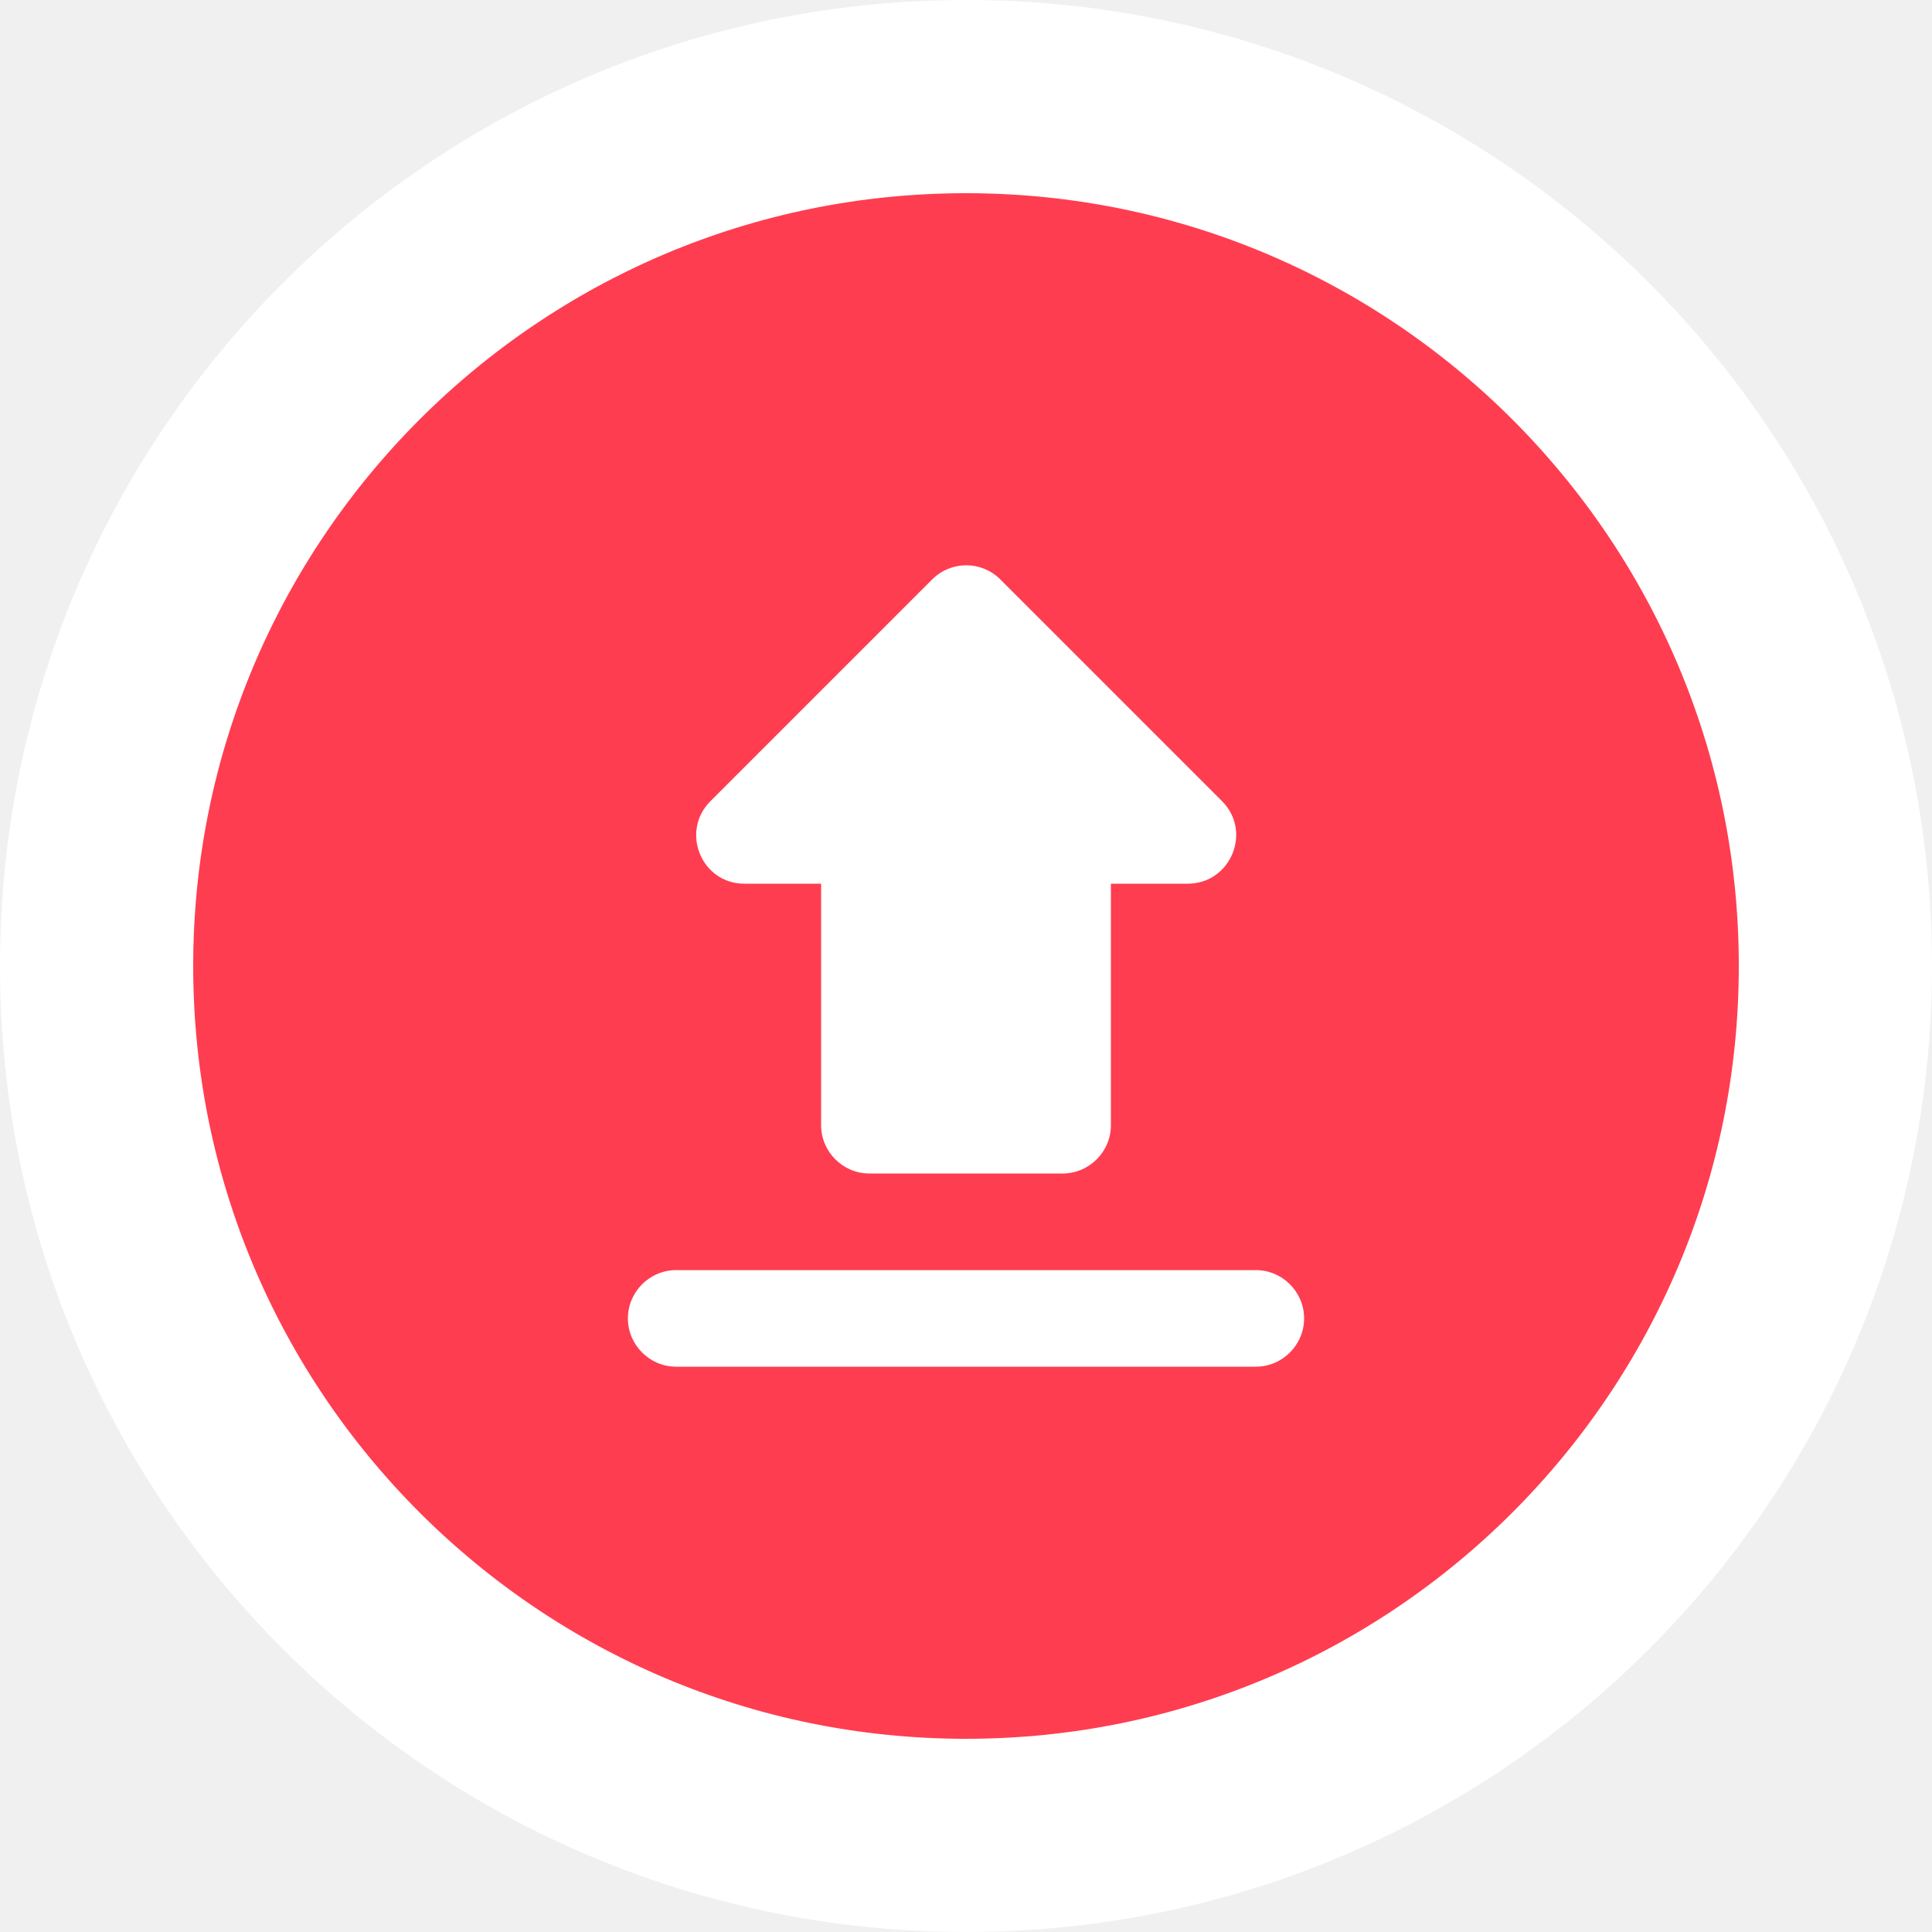
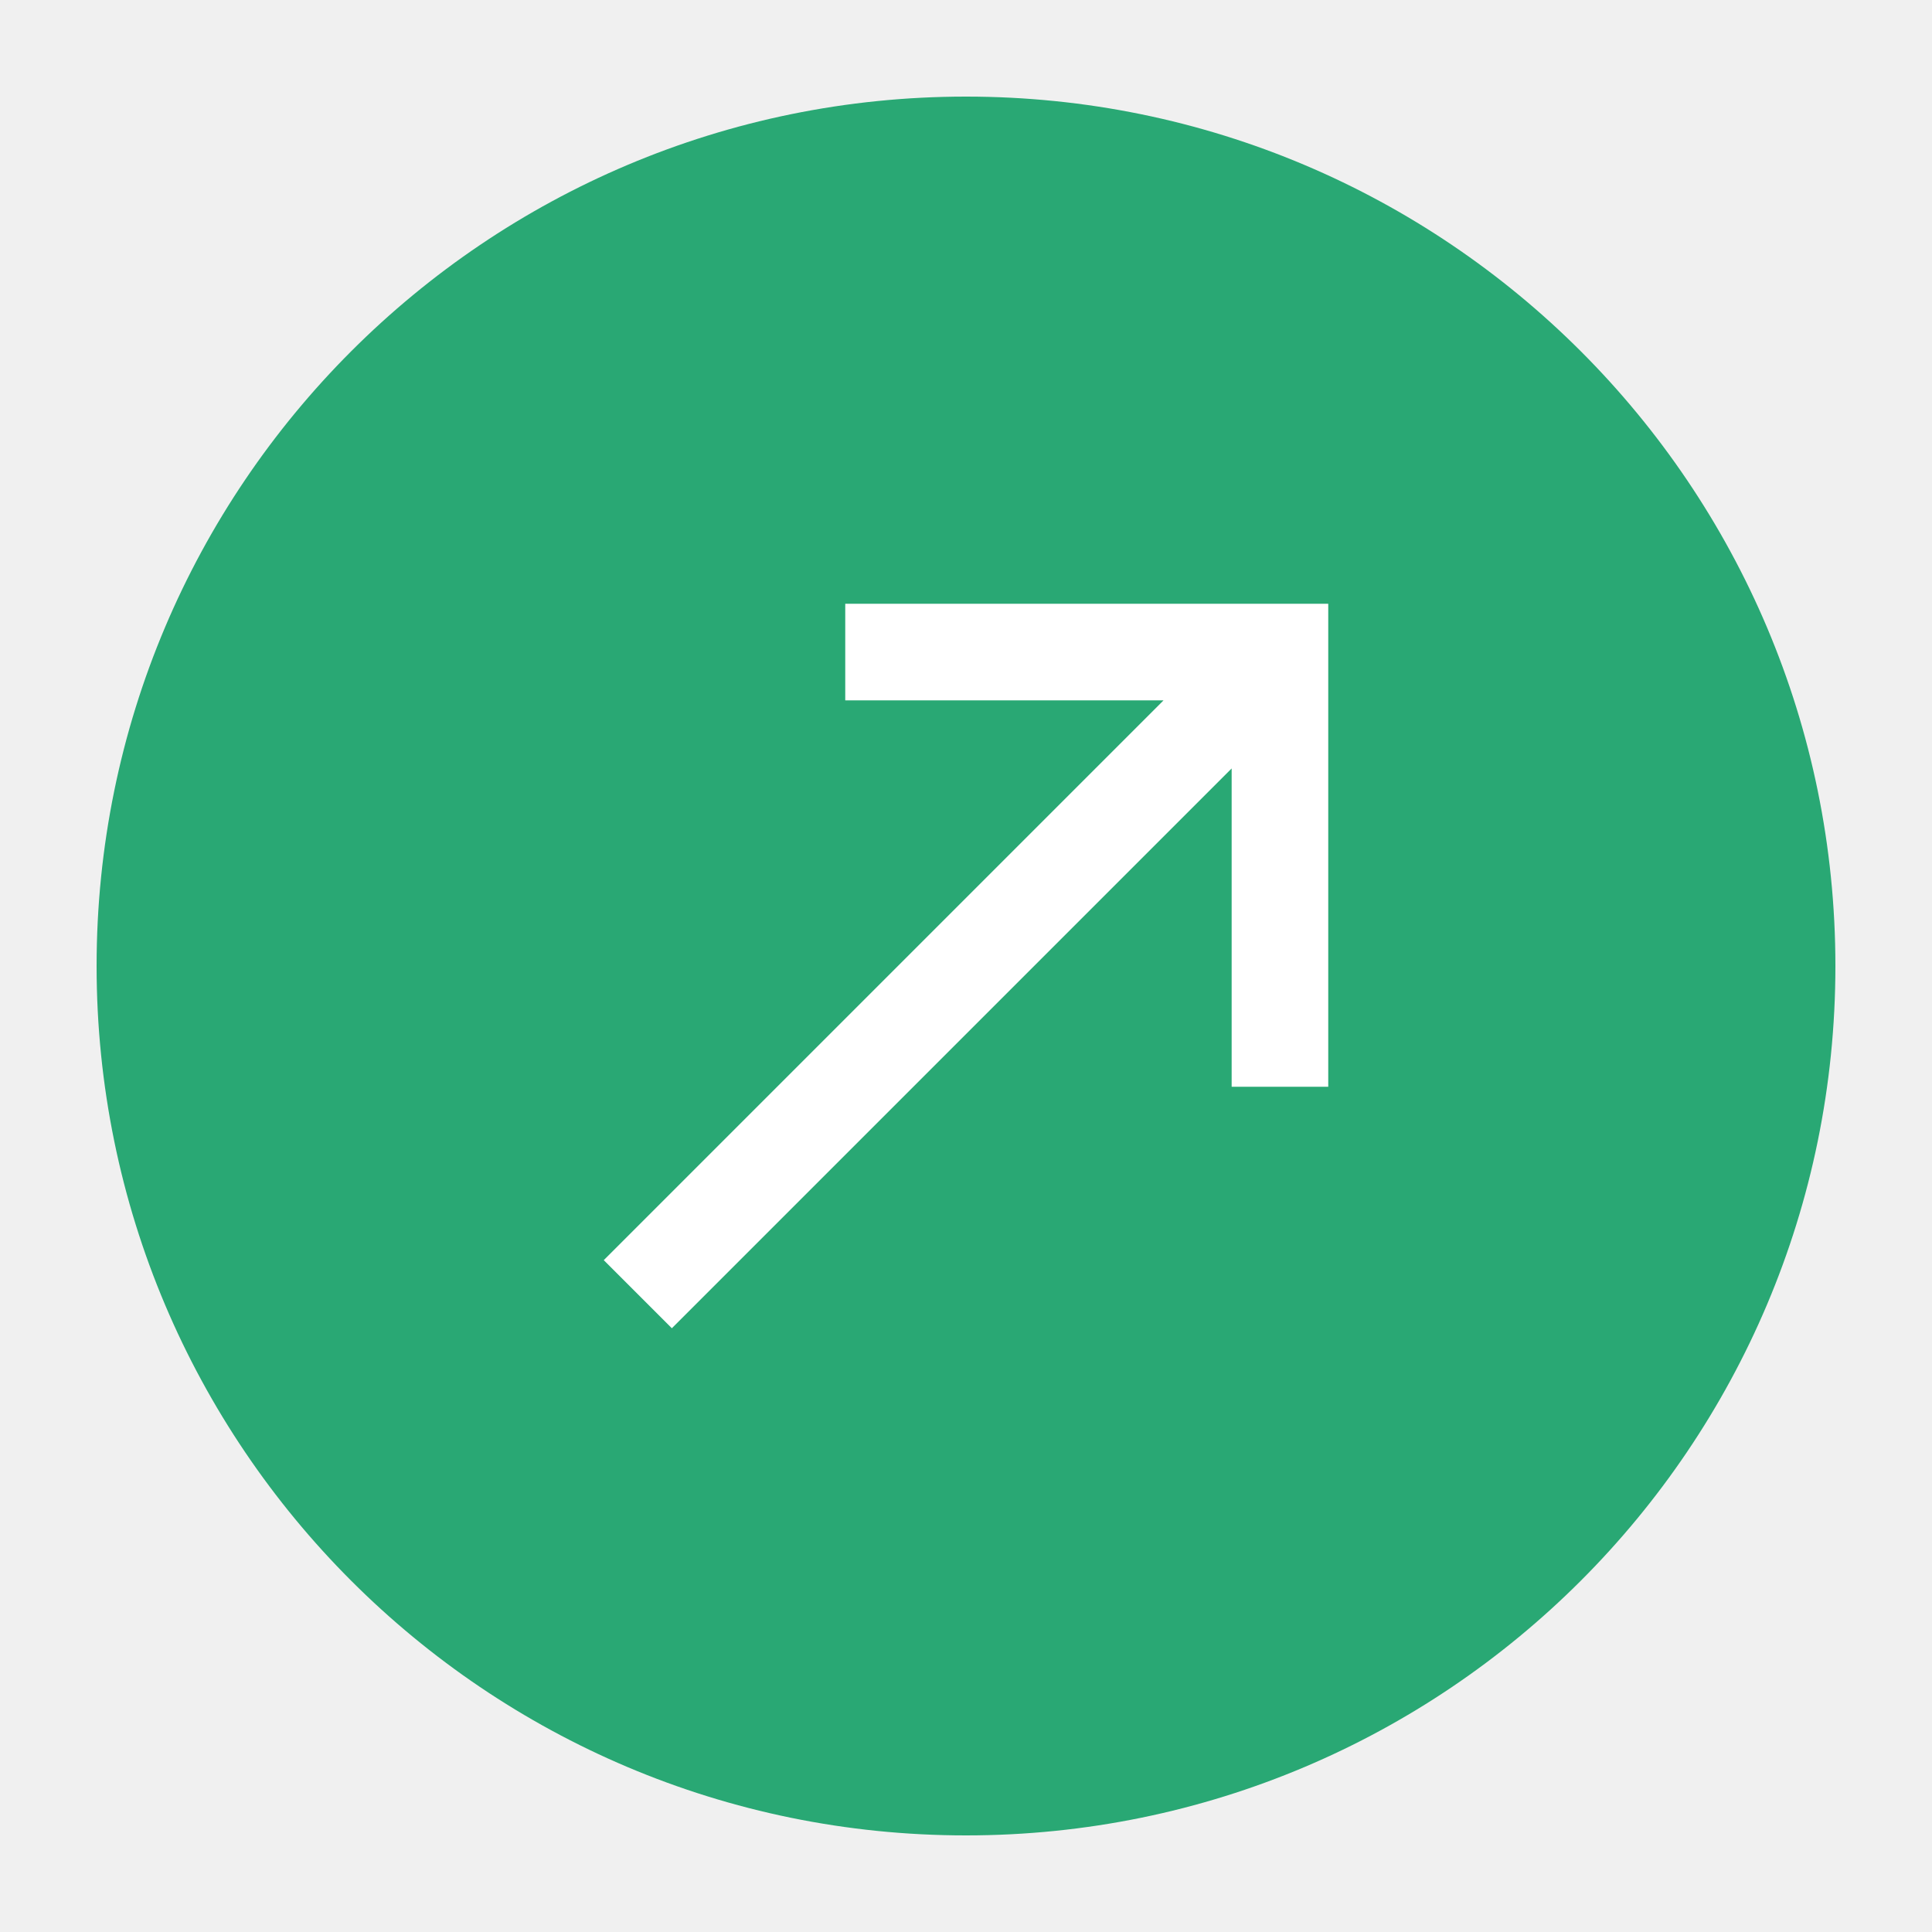
<svg xmlns="http://www.w3.org/2000/svg" width="20" height="20" viewBox="0 0 20 20" fill="none">
-   <rect x="1" y="1" width="18" height="18" rx="9" fill="#FF3D50" />
-   <path d="M9 12.148H11C11.275 12.148 11.5 11.923 11.5 11.648V9.148H12.295C12.74 9.148 12.965 8.608 12.65 8.293L10.355 5.998C10.16 5.803 9.845 5.803 9.65 5.998L7.355 8.293C7.04 8.608 7.26 9.148 7.705 9.148H8.5V11.648C8.5 11.923 8.725 12.148 9 12.148ZM7 13.148H13C13.275 13.148 13.5 13.373 13.5 13.648C13.5 13.923 13.275 14.148 13 14.148H7C6.725 14.148 6.5 13.923 6.5 13.648C6.5 13.373 6.725 13.148 7 13.148Z" fill="white" />
-   <rect x="1" y="1" width="18" height="18" rx="9" stroke="white" stroke-width="2" />
+   <path d="M19 10C19 5.029 14.971 1 10 1C5.029 1 1 5.029 1 10C1 14.971 5.029 19 10 19C14.971 19 19 14.971 19 10Z" fill="#29A874" />
+   <path d="M8.75 6.25V7.25H12.045L6.25 13.045L6.955 13.75L12.75 7.955V11.25H13.75V6.25H8.75Z" fill="white" />
</svg>
